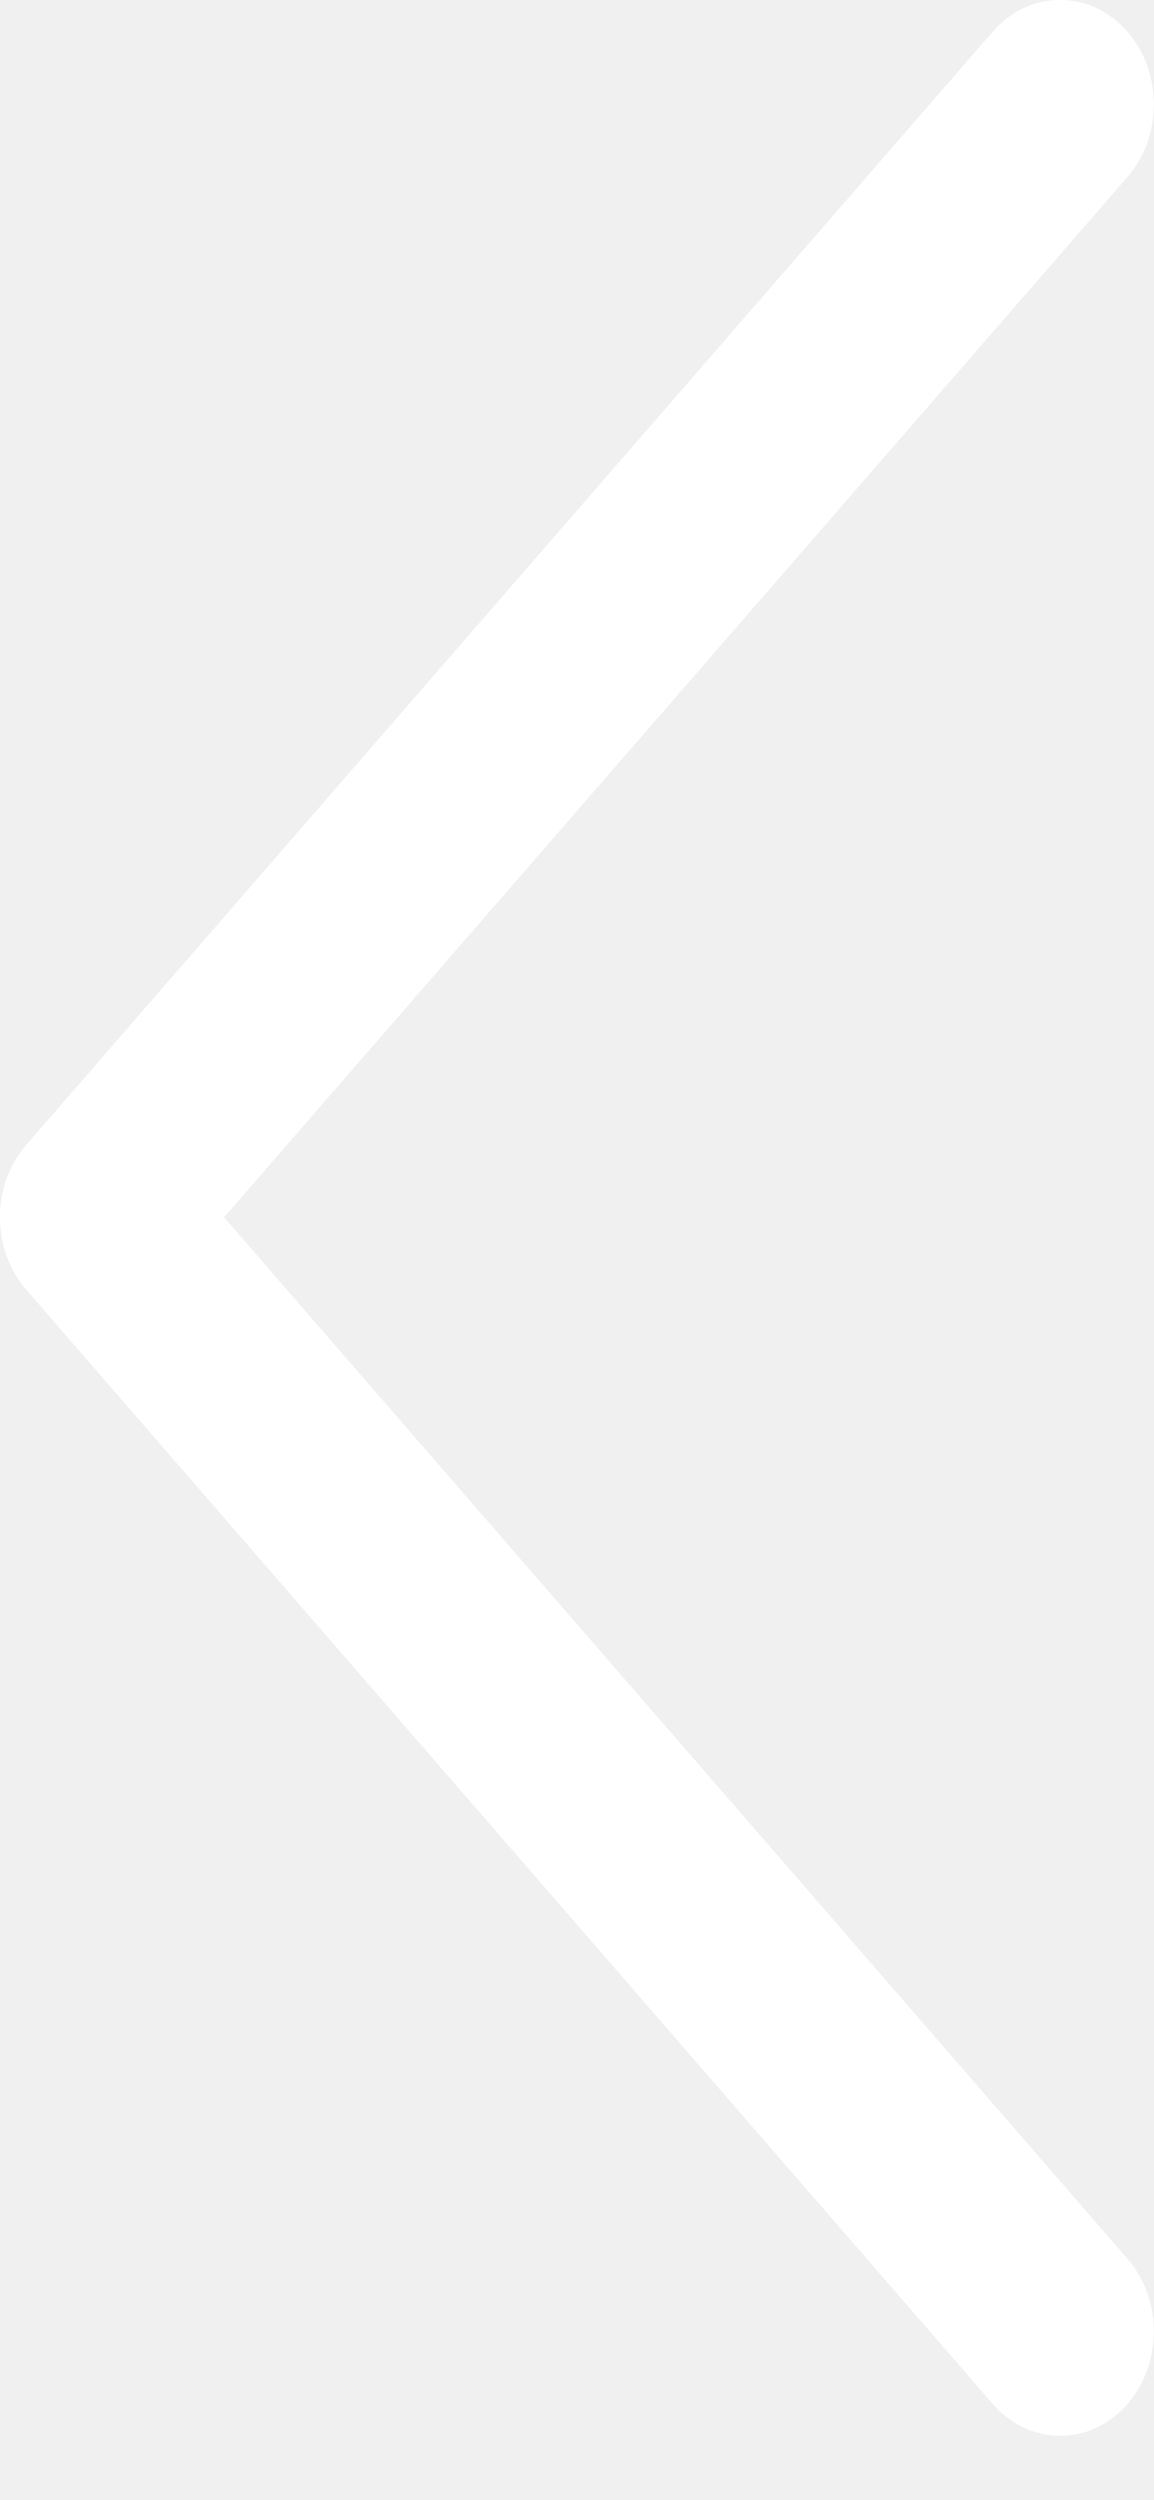
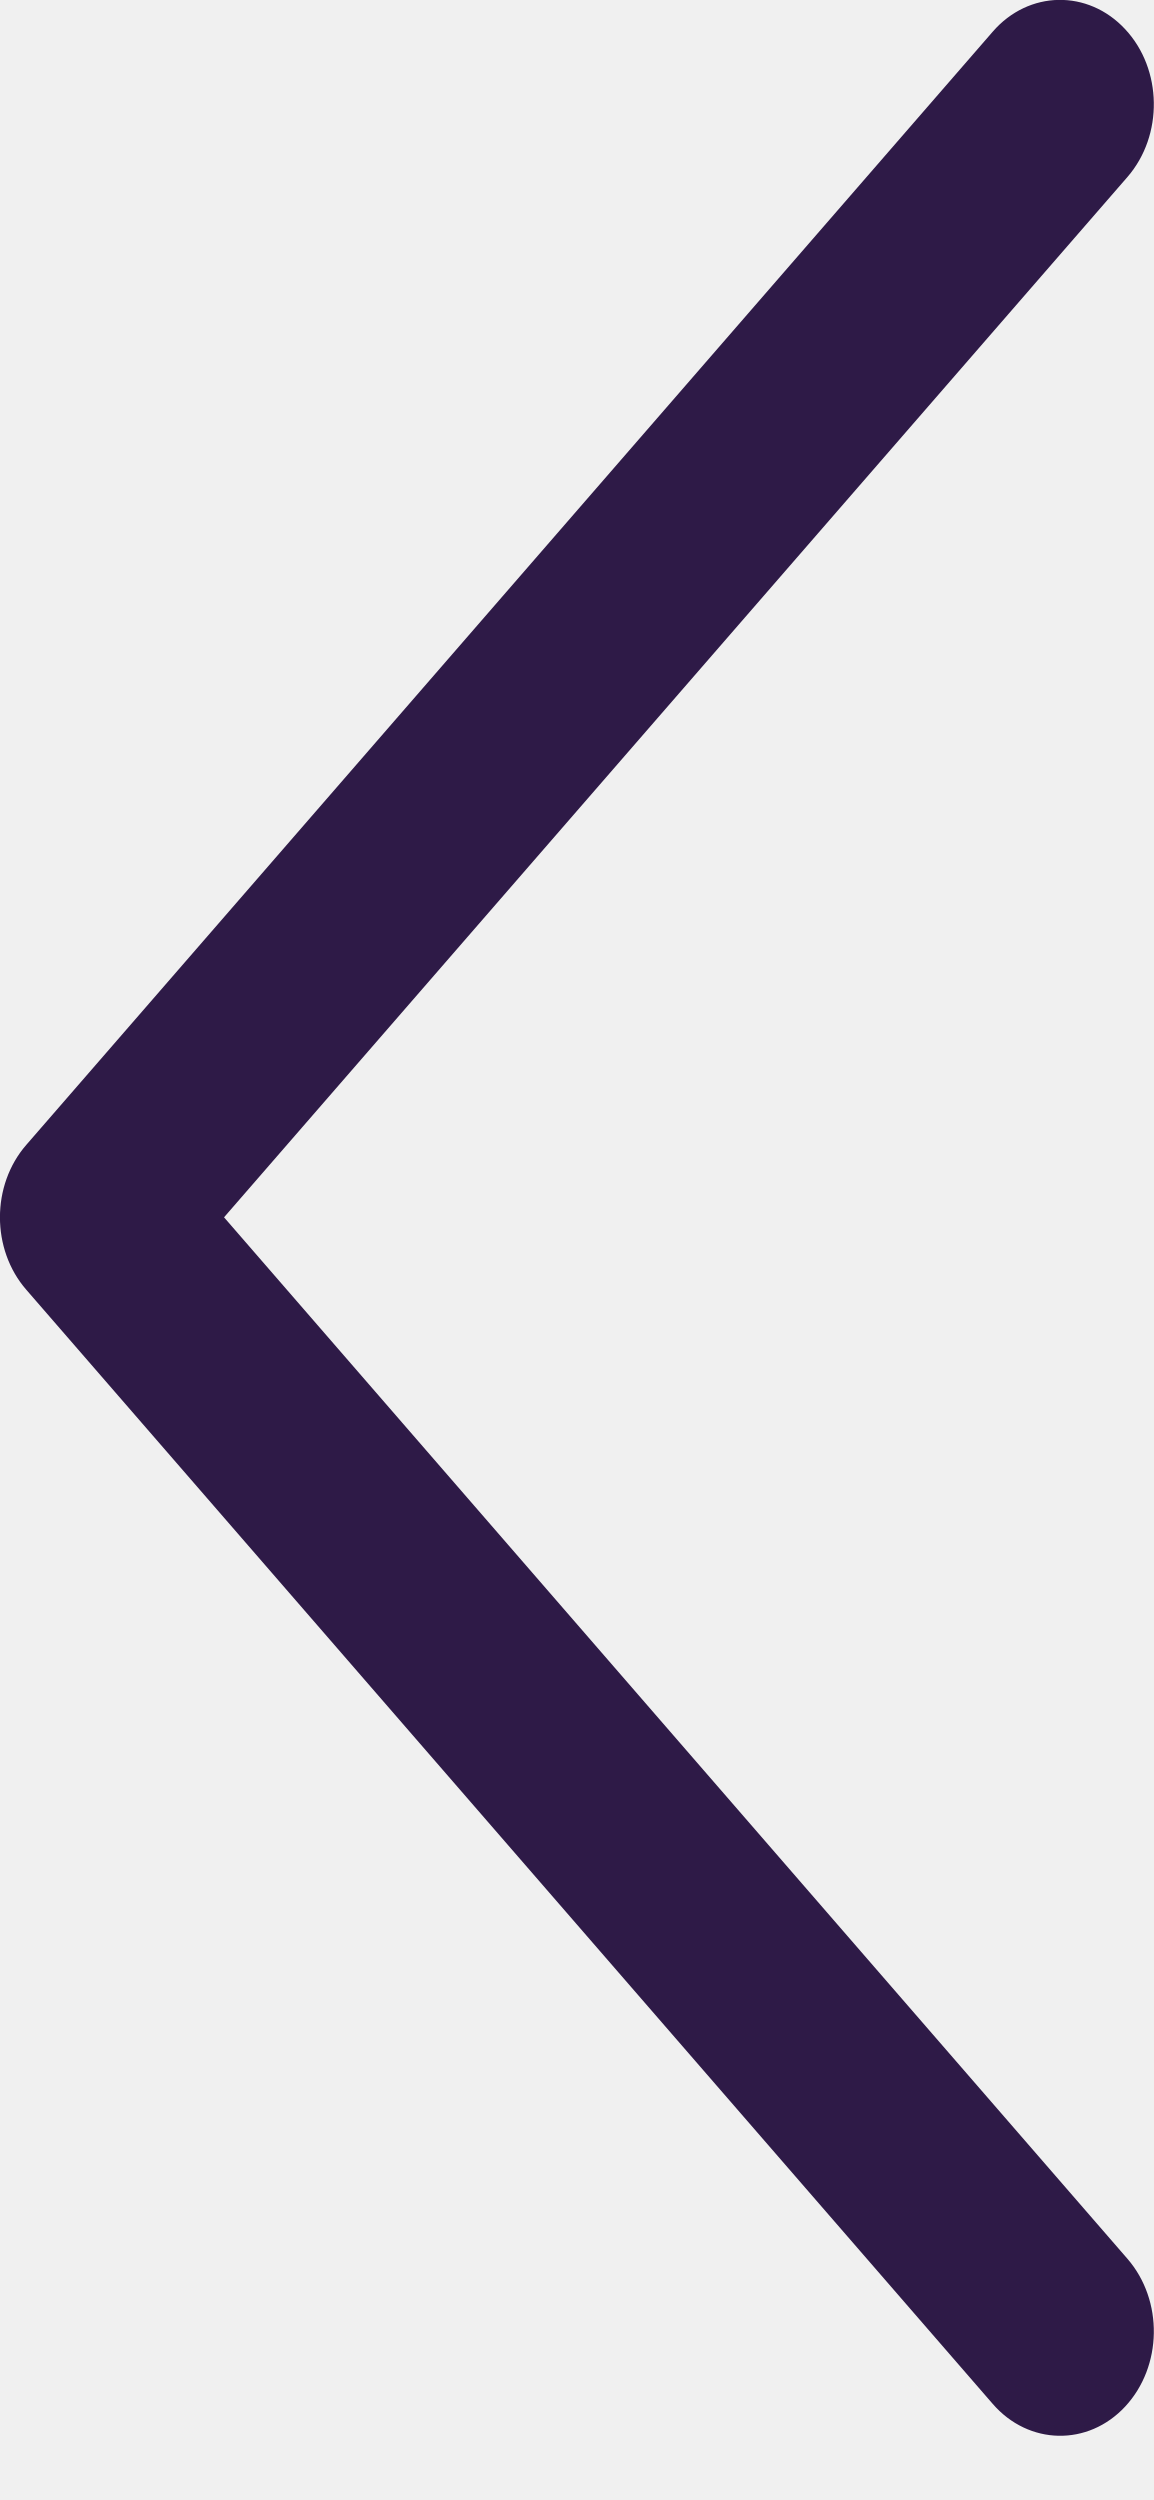
<svg xmlns="http://www.w3.org/2000/svg" width="6" height="13" viewBox="0 0 6 13" fill="none">
-   <path d="M5.863 11.746C6.05 11.962 6.045 12.305 5.851 12.514C5.658 12.722 5.349 12.716 5.162 12.5L0.137 6.707C-0.046 6.497 -0.046 6.163 0.137 5.953L5.162 0.165C5.349 -0.051 5.658 -0.056 5.851 0.152C6.045 0.36 6.05 0.704 5.863 0.92L1.165 6.33L5.863 11.746Z" fill="white" />
+   <path d="M5.863 11.746C6.05 11.962 6.045 12.305 5.851 12.514C5.658 12.722 5.349 12.716 5.162 12.5L0.137 6.707C-0.046 6.497 -0.046 6.163 0.137 5.953L5.162 0.165C5.349 -0.051 5.658 -0.056 5.851 0.152C6.045 0.36 6.05 0.704 5.863 0.92L1.165 6.33L5.863 11.746Z" fill="#2E1A47" />
</svg>
